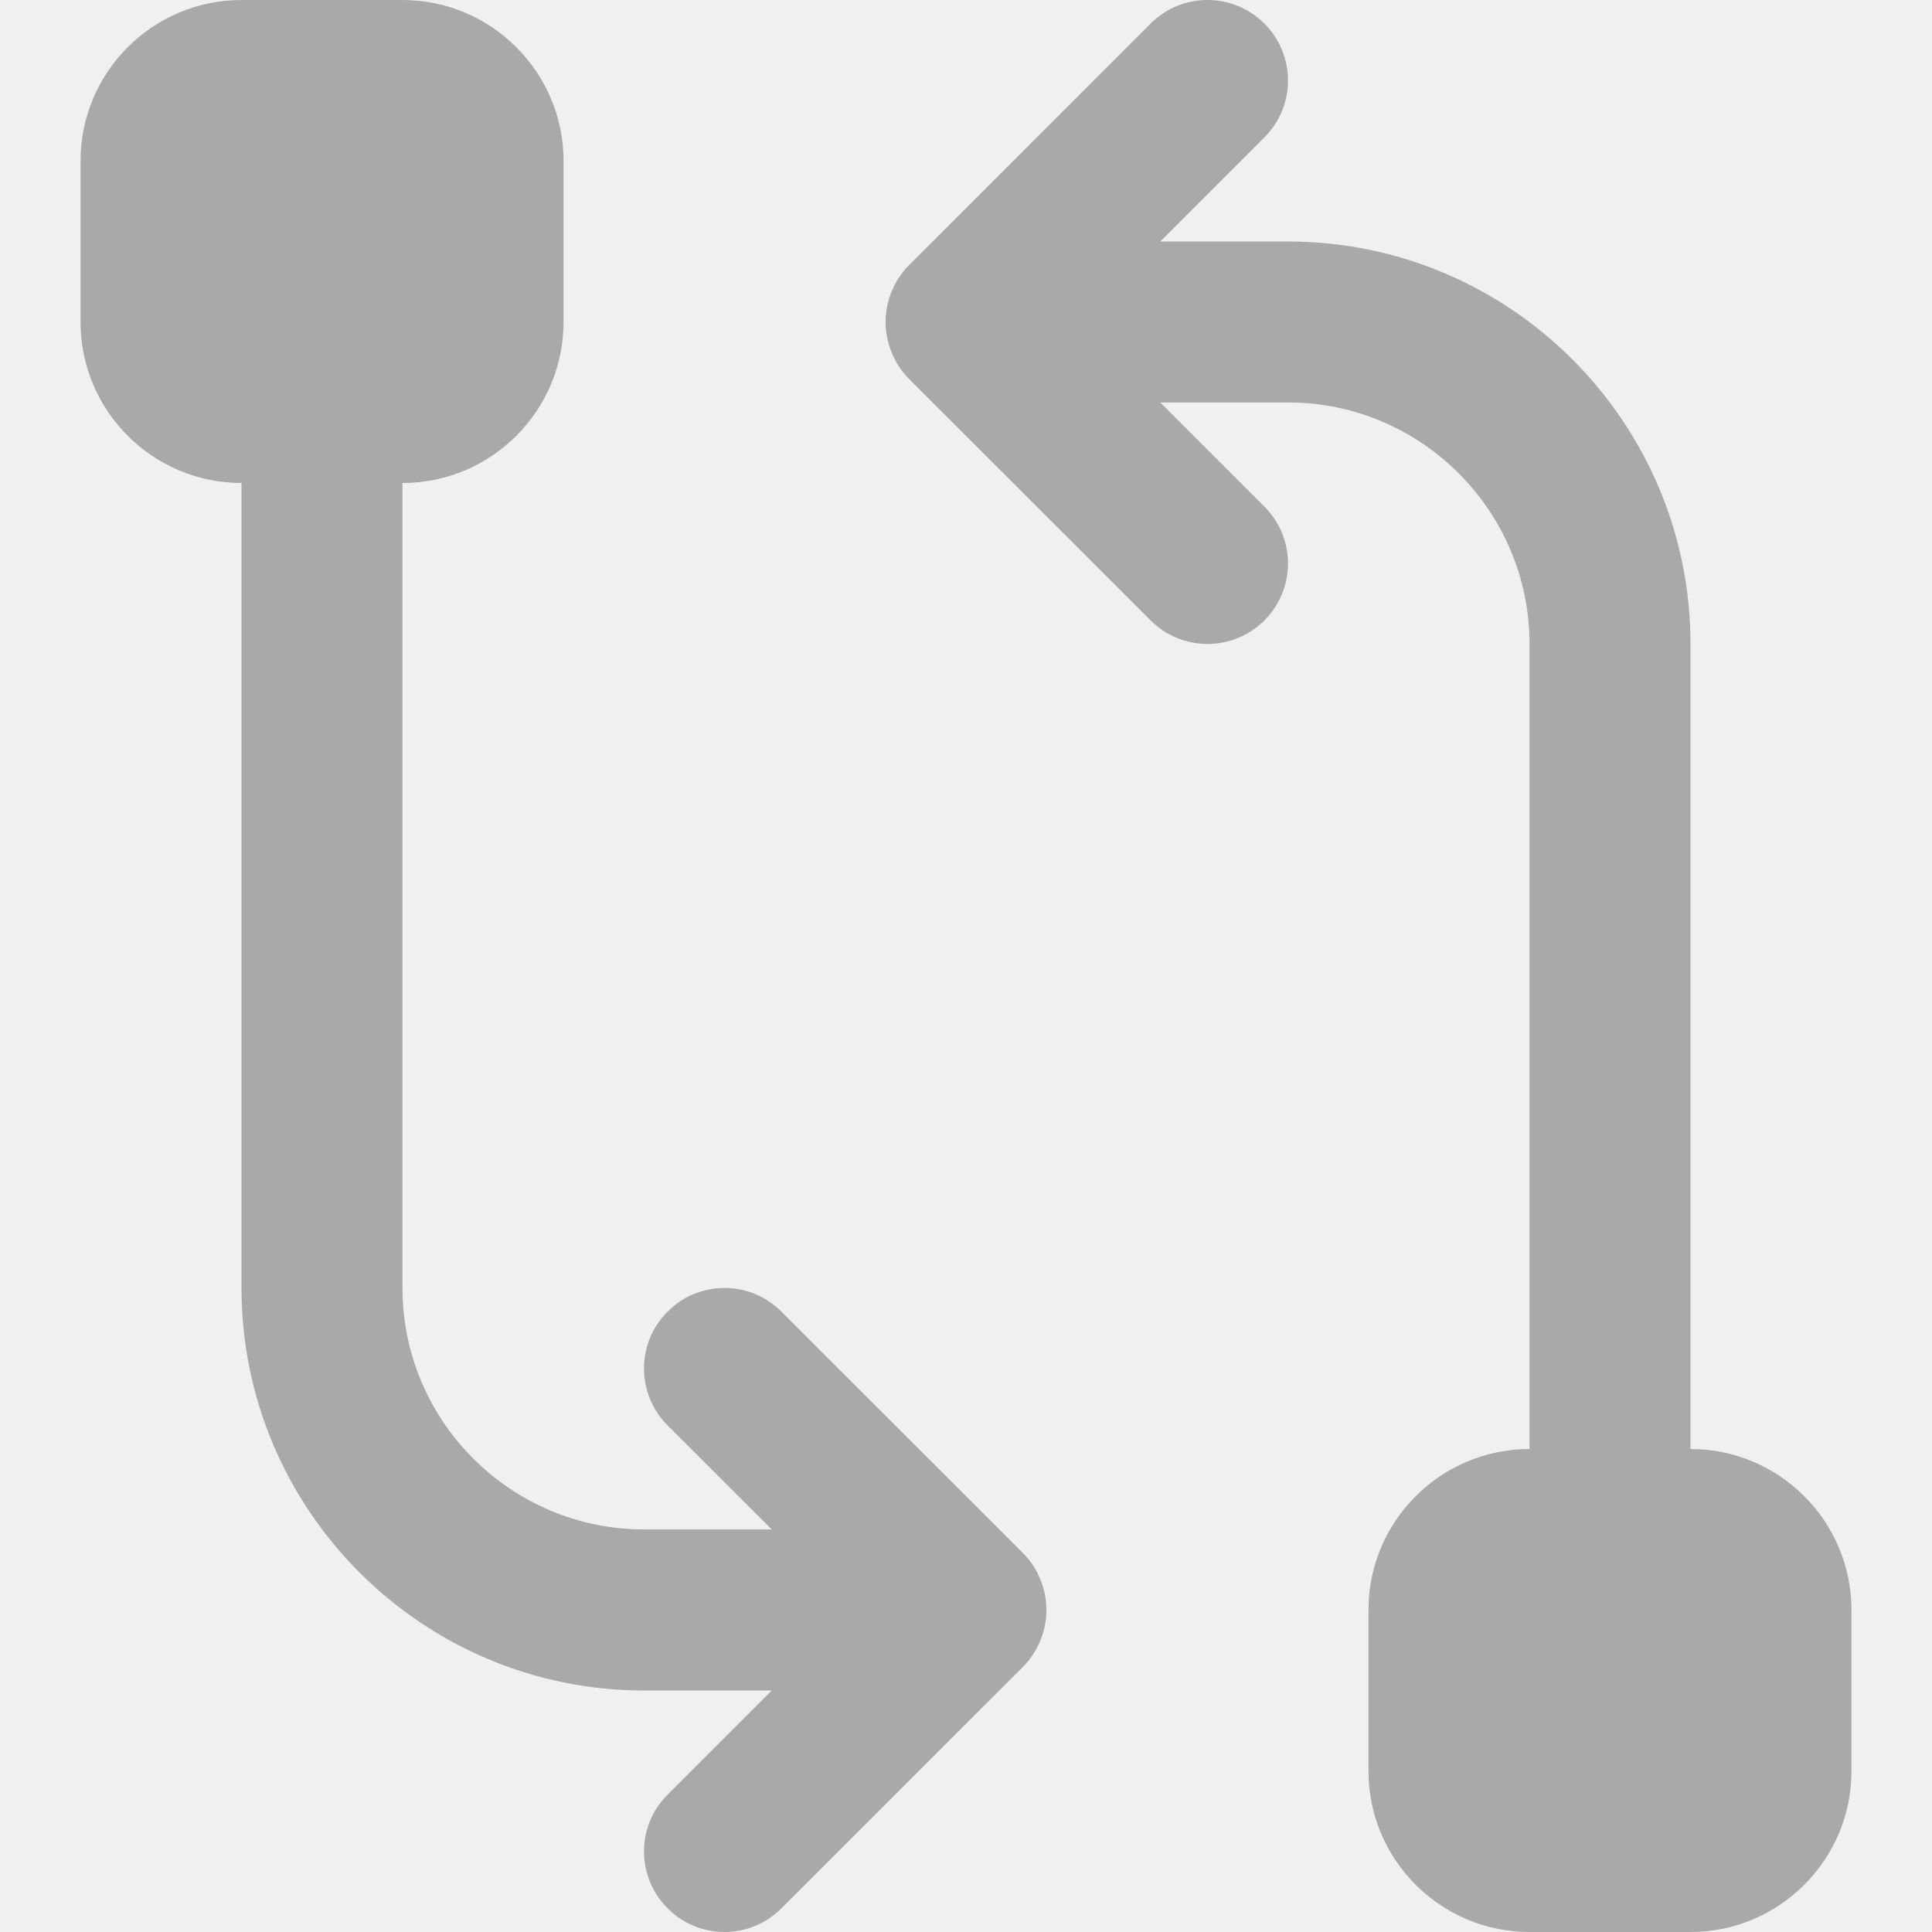
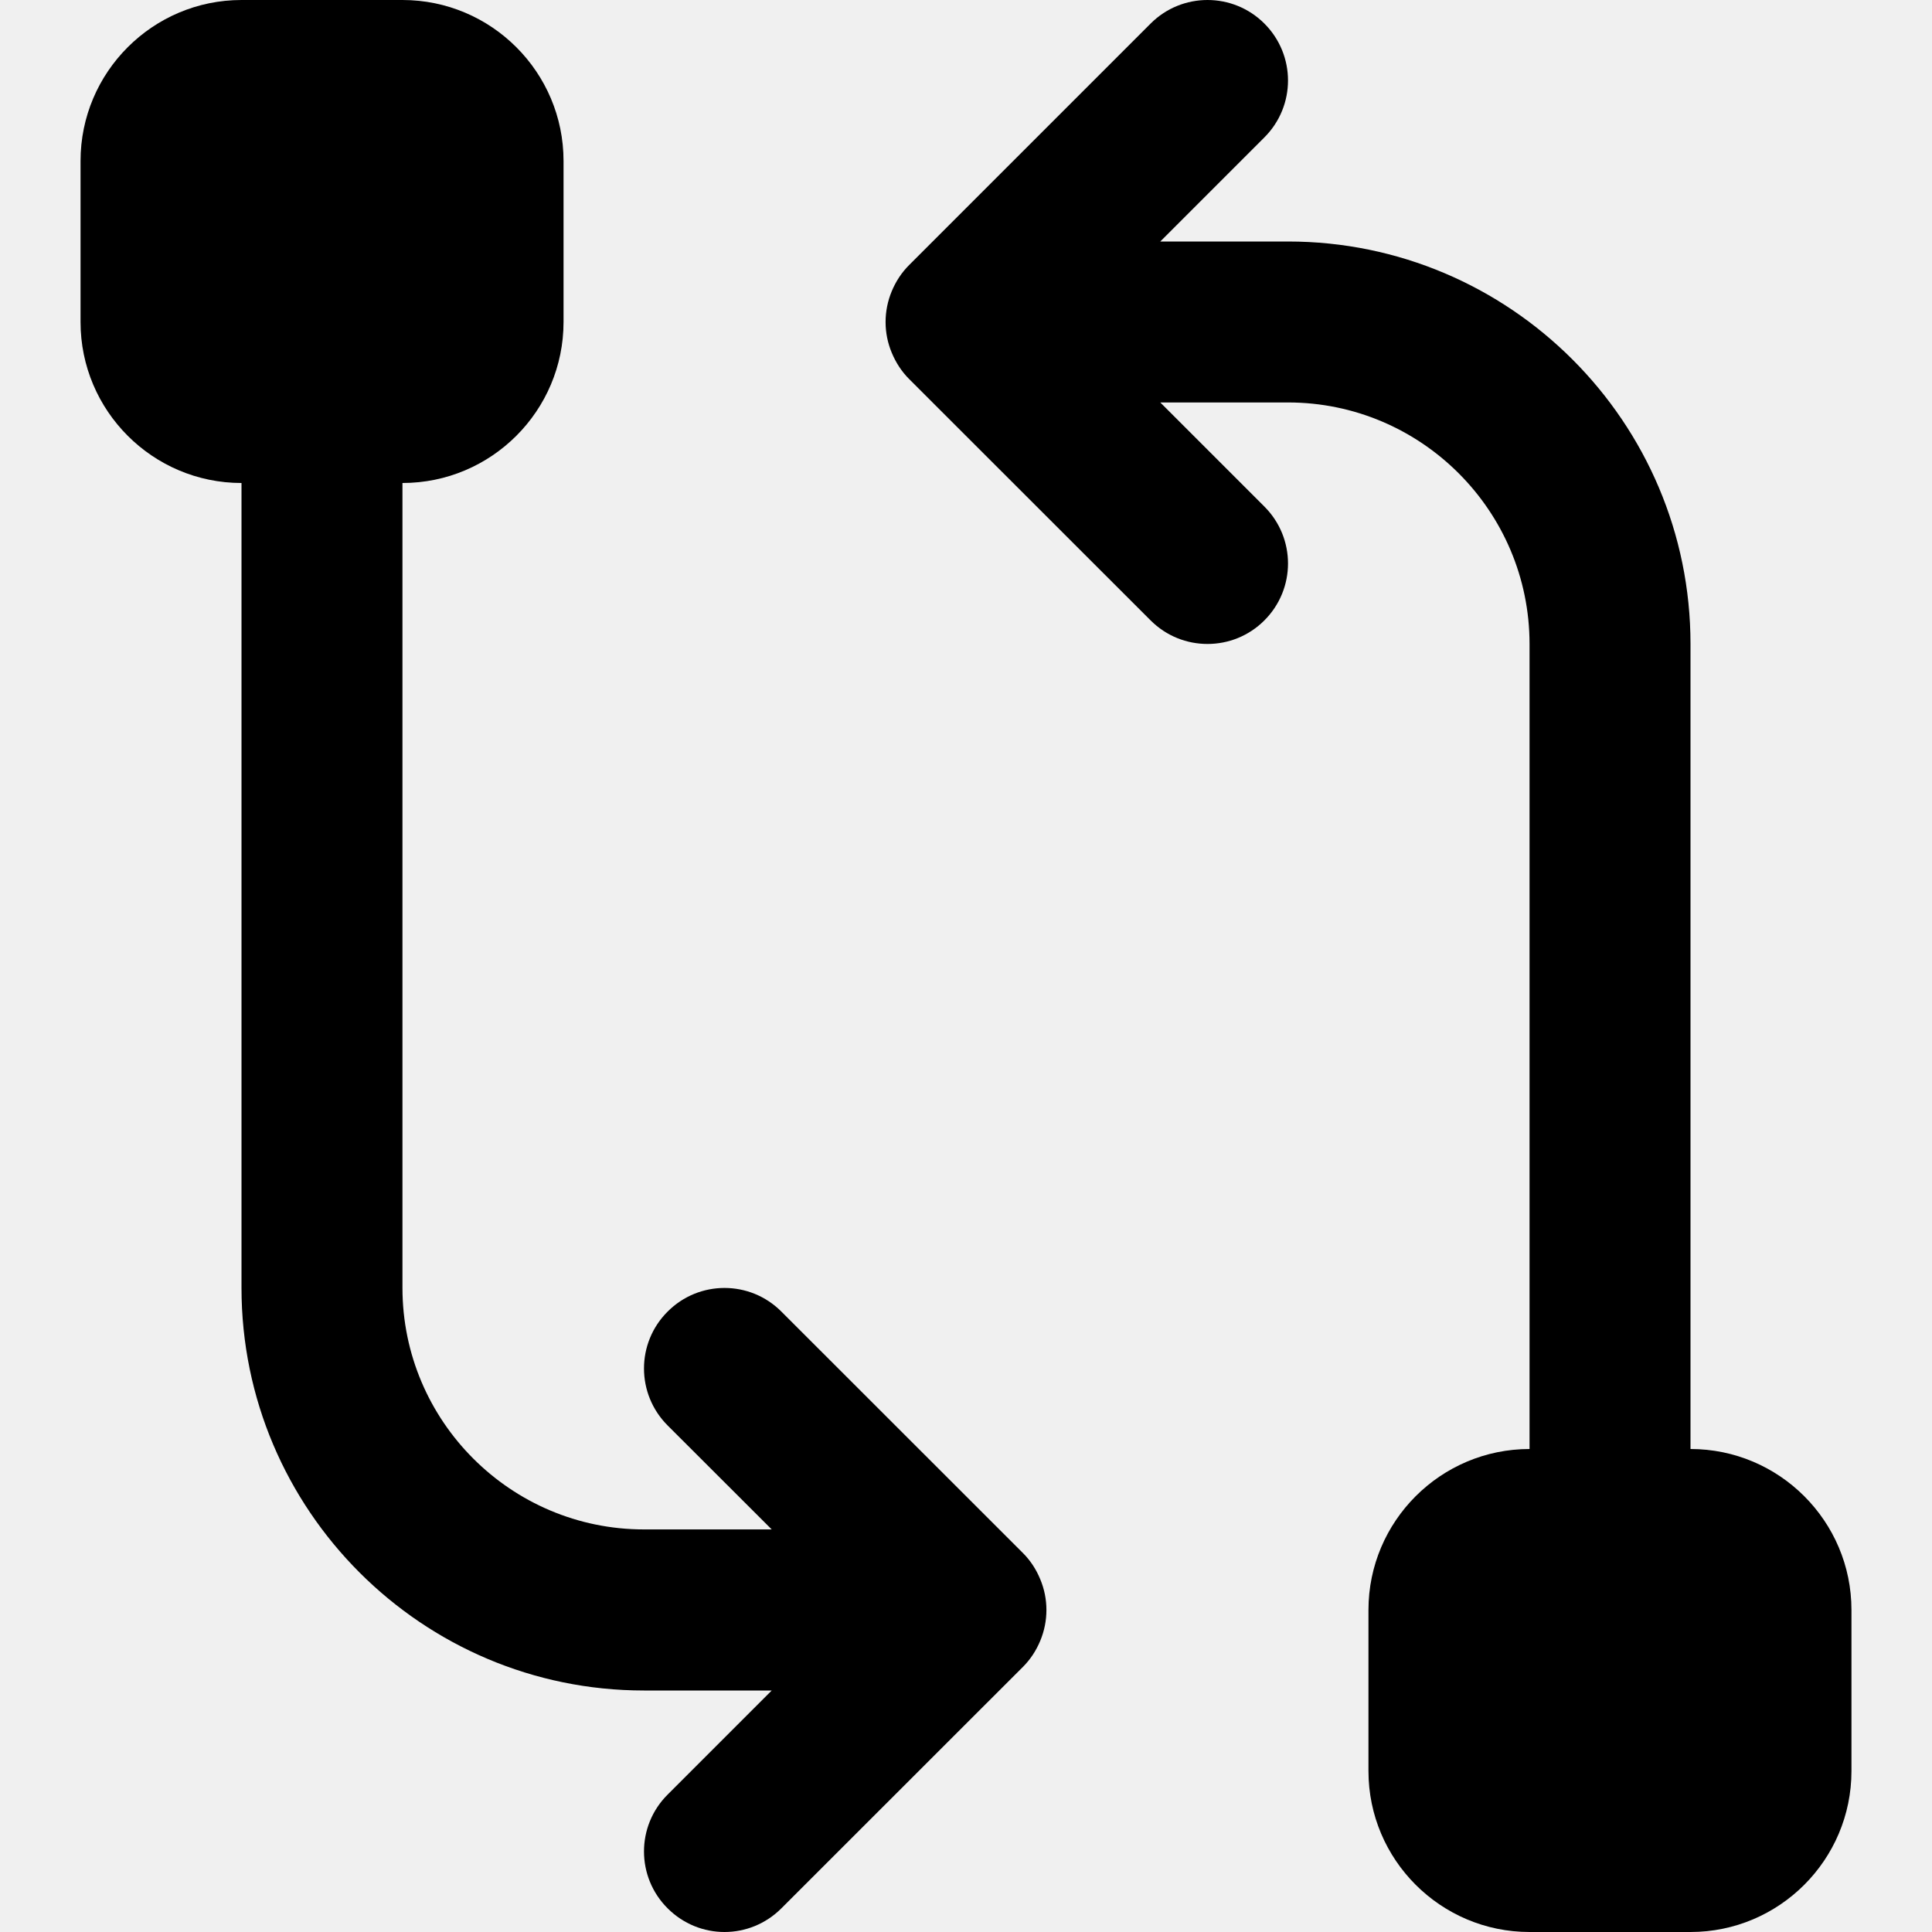
<svg xmlns="http://www.w3.org/2000/svg" width="16" height="16" viewBox="0 0 16 16" fill="none">
  <g clip-path="url(#clip0_1803_63025)">
-     <path d="M8.615 13.079C8.581 12.996 8.533 12.923 8.471 12.861L6.471 10.862C6.211 10.601 5.789 10.601 5.529 10.862C5.268 11.122 5.268 11.544 5.529 11.805L6.391 12.666L5.333 12.666C4.231 12.666 3.333 11.769 3.333 10.666L3.333 4C4.069 4 4.667 3.402 4.667 2.667V1.333C4.667 0.598 4.069 0 3.333 0L2 0C1.265 0 0.667 0.598 0.667 1.333L0.667 2.667C0.667 3.402 1.265 4 2 4L2 10.666C2 12.505 3.495 14 5.333 14L6.391 14L5.529 14.862C5.268 15.122 5.268 15.544 5.529 15.804C5.659 15.934 5.829 16 6 16C6.171 16 6.341 15.934 6.471 15.804L8.471 13.805C8.533 13.743 8.581 13.67 8.615 13.588C8.683 13.425 8.683 13.241 8.615 13.079Z" fill="#A9A9A9" />
-     <path d="M14 12L14 5.333C14 3.495 12.505 2 10.667 2H9.609L10.471 1.138C10.732 0.877 10.732 0.456 10.471 0.195C10.211 -0.065 9.789 -0.065 9.529 0.195L7.529 2.195C7.467 2.257 7.419 2.33 7.385 2.412C7.317 2.575 7.317 2.759 7.385 2.921C7.419 3.003 7.467 3.077 7.529 3.139L9.529 5.138C9.659 5.268 9.829 5.333 10 5.333C10.171 5.333 10.341 5.268 10.471 5.138C10.732 4.877 10.732 4.456 10.471 4.195L9.609 3.333H10.667C11.769 3.333 12.667 4.231 12.667 5.333L12.667 12C11.931 12 11.333 12.598 11.333 13.333V14.667C11.333 15.402 11.931 16 12.667 16L14 16C14.735 16 15.333 15.402 15.333 14.667L15.333 13.333C15.333 12.598 14.735 12 14 12Z" fill="#A9A9A9" />
+     <path d="M8.615 13.079C8.581 12.996 8.533 12.923 8.471 12.861L6.471 10.862C6.211 10.601 5.789 10.601 5.529 10.862C5.268 11.122 5.268 11.544 5.529 11.805L6.391 12.666L5.333 12.666C4.231 12.666 3.333 11.769 3.333 10.666L3.333 4C4.069 4 4.667 3.402 4.667 2.667V1.333C4.667 0.598 4.069 0 3.333 0L2 0C1.265 0 0.667 0.598 0.667 1.333L0.667 2.667C0.667 3.402 1.265 4 2 4L2 10.666C2 12.505 3.495 14 5.333 14L6.391 14L5.529 14.862C5.268 15.122 5.268 15.544 5.529 15.804C5.659 15.934 5.829 16 6 16C6.171 16 6.341 15.934 6.471 15.804L8.471 13.805C8.533 13.743 8.581 13.67 8.615 13.588C8.683 13.425 8.683 13.241 8.615 13.079Z" fill="currentcolor" />
+     <path d="M14 12L14 5.333C14 3.495 12.505 2 10.667 2H9.609L10.471 1.138C10.732 0.877 10.732 0.456 10.471 0.195C10.211 -0.065 9.789 -0.065 9.529 0.195L7.529 2.195C7.467 2.257 7.419 2.33 7.385 2.412C7.317 2.575 7.317 2.759 7.385 2.921C7.419 3.003 7.467 3.077 7.529 3.139L9.529 5.138C9.659 5.268 9.829 5.333 10 5.333C10.171 5.333 10.341 5.268 10.471 5.138C10.732 4.877 10.732 4.456 10.471 4.195L9.609 3.333H10.667C11.769 3.333 12.667 4.231 12.667 5.333L12.667 12C11.931 12 11.333 12.598 11.333 13.333V14.667C11.333 15.402 11.931 16 12.667 16L14 16C14.735 16 15.333 15.402 15.333 14.667L15.333 13.333C15.333 12.598 14.735 12 14 12Z" fill="currentcolor" />
  </g>
  <defs>
    <clipPath id="clip0_1803_63025">
      <rect width="16" height="16" fill="white" />
    </clipPath>
  </defs>
</svg>
